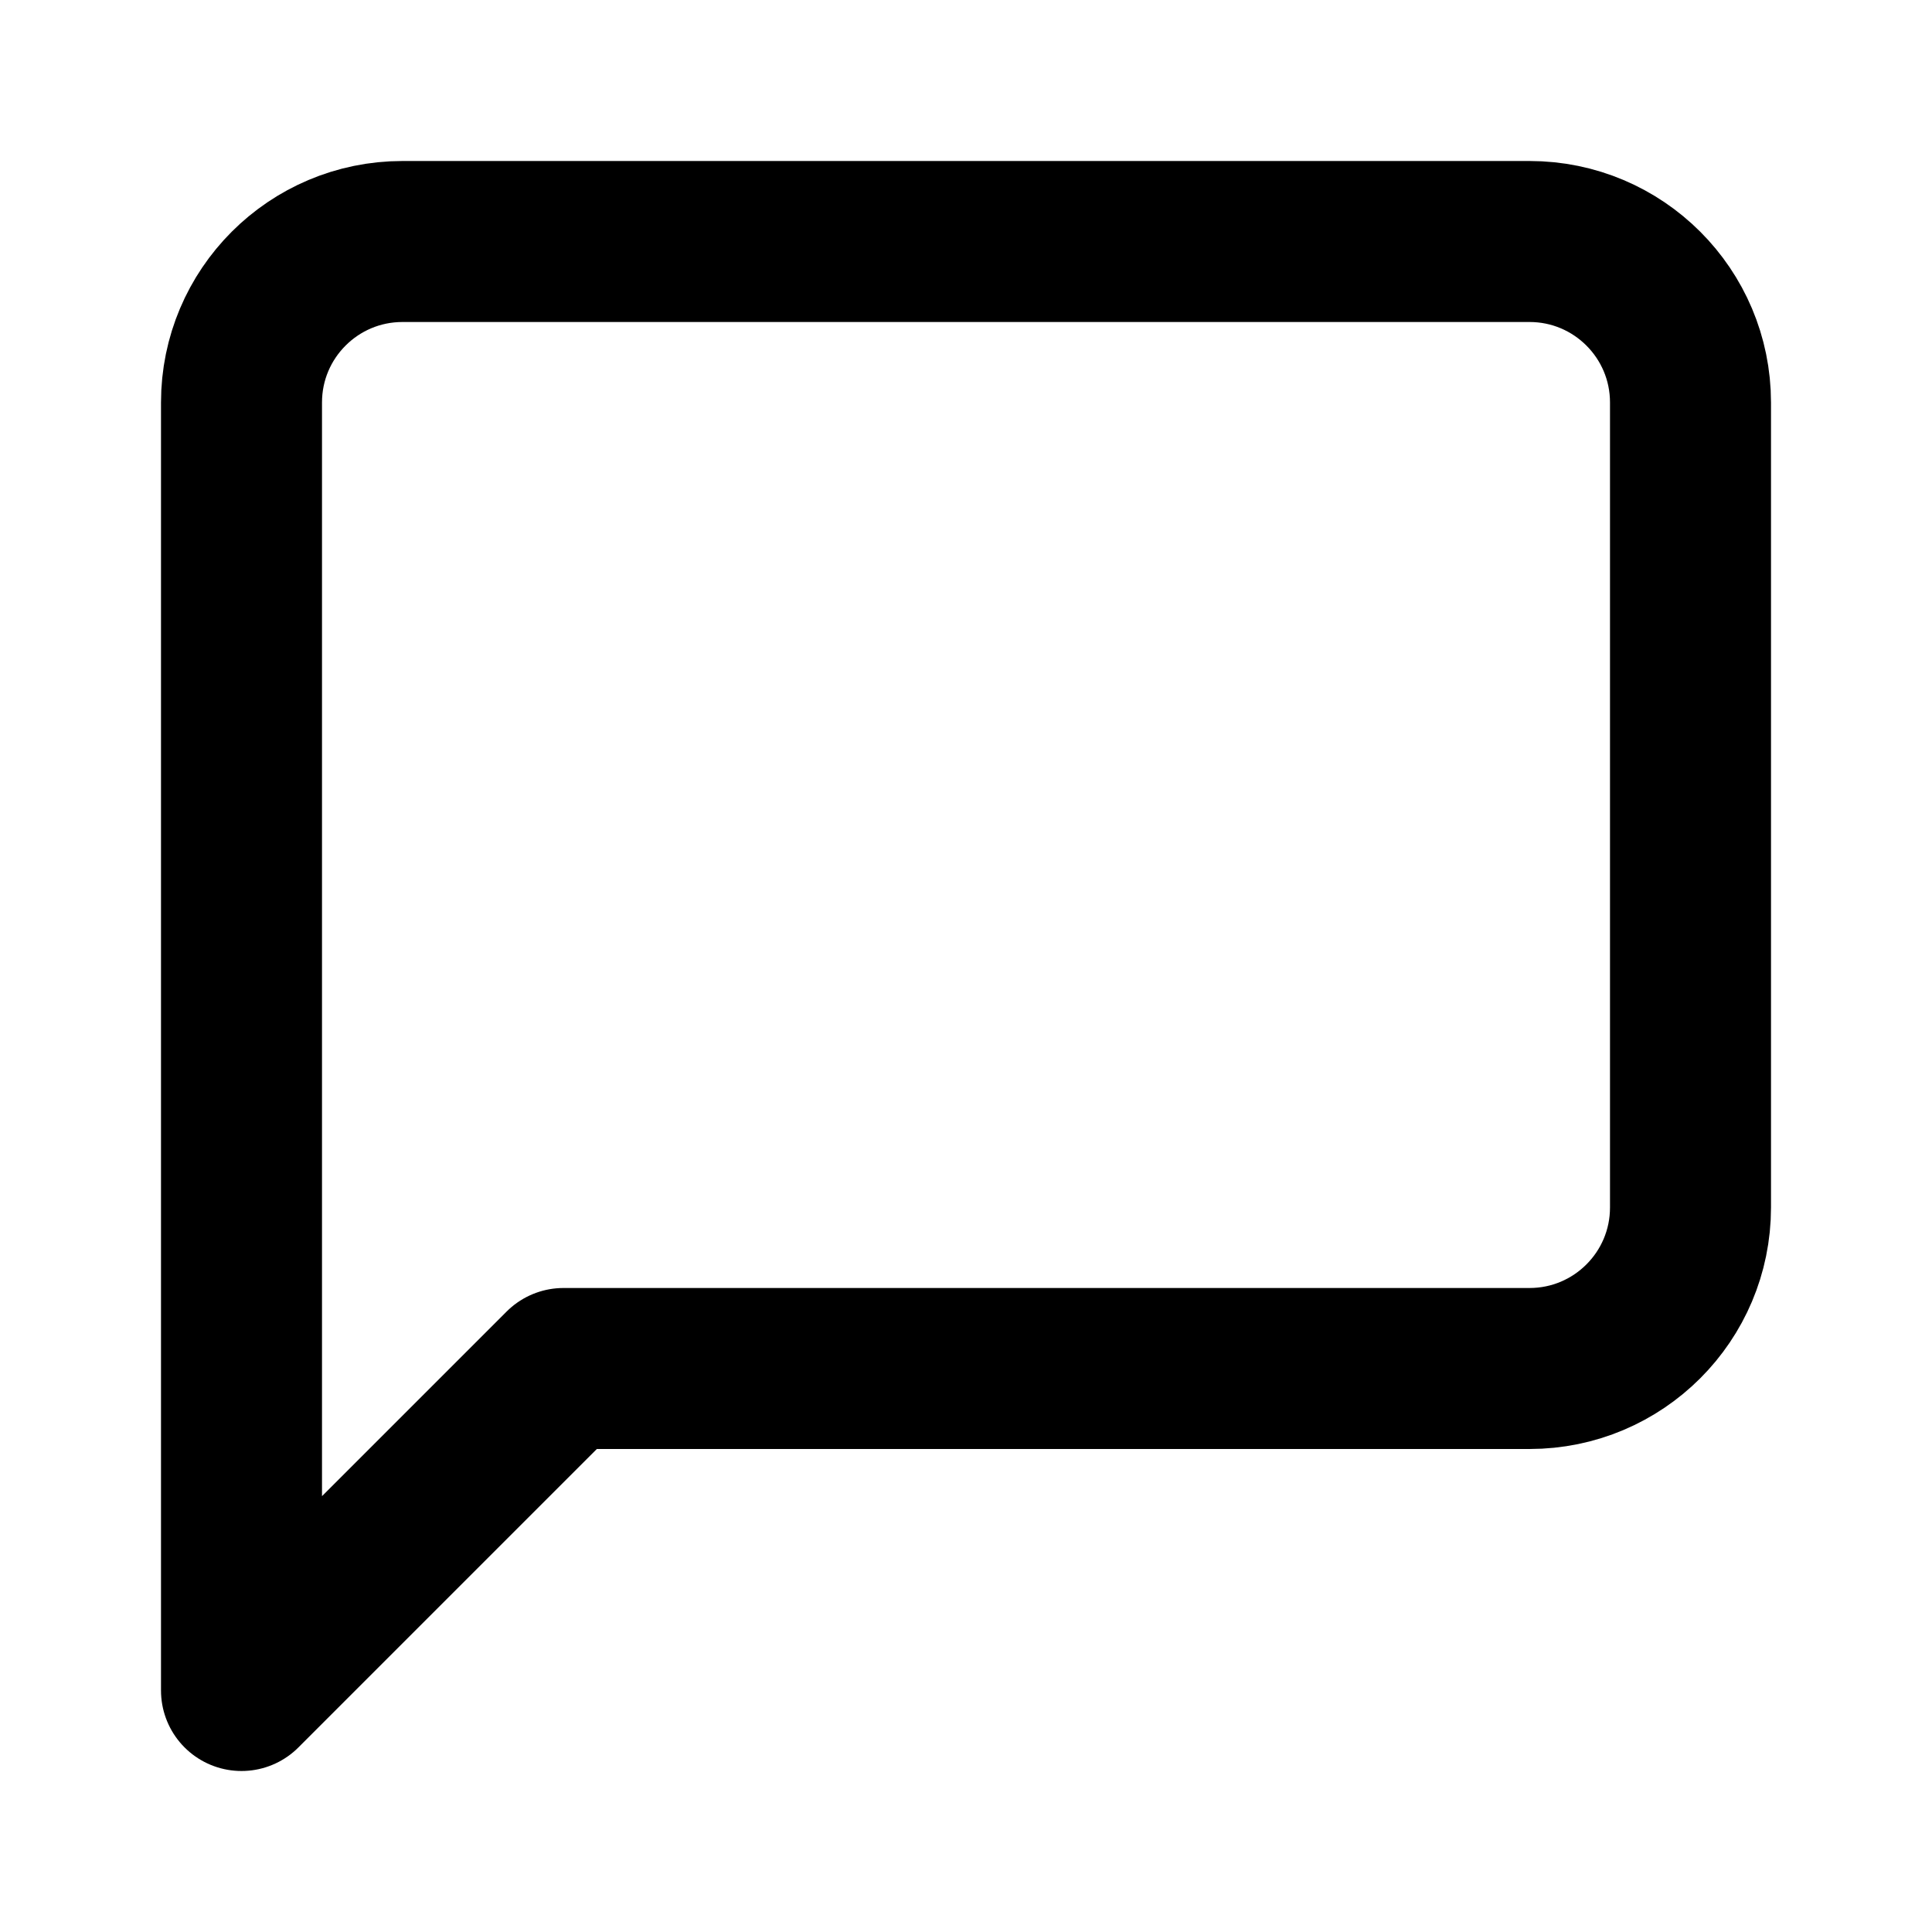
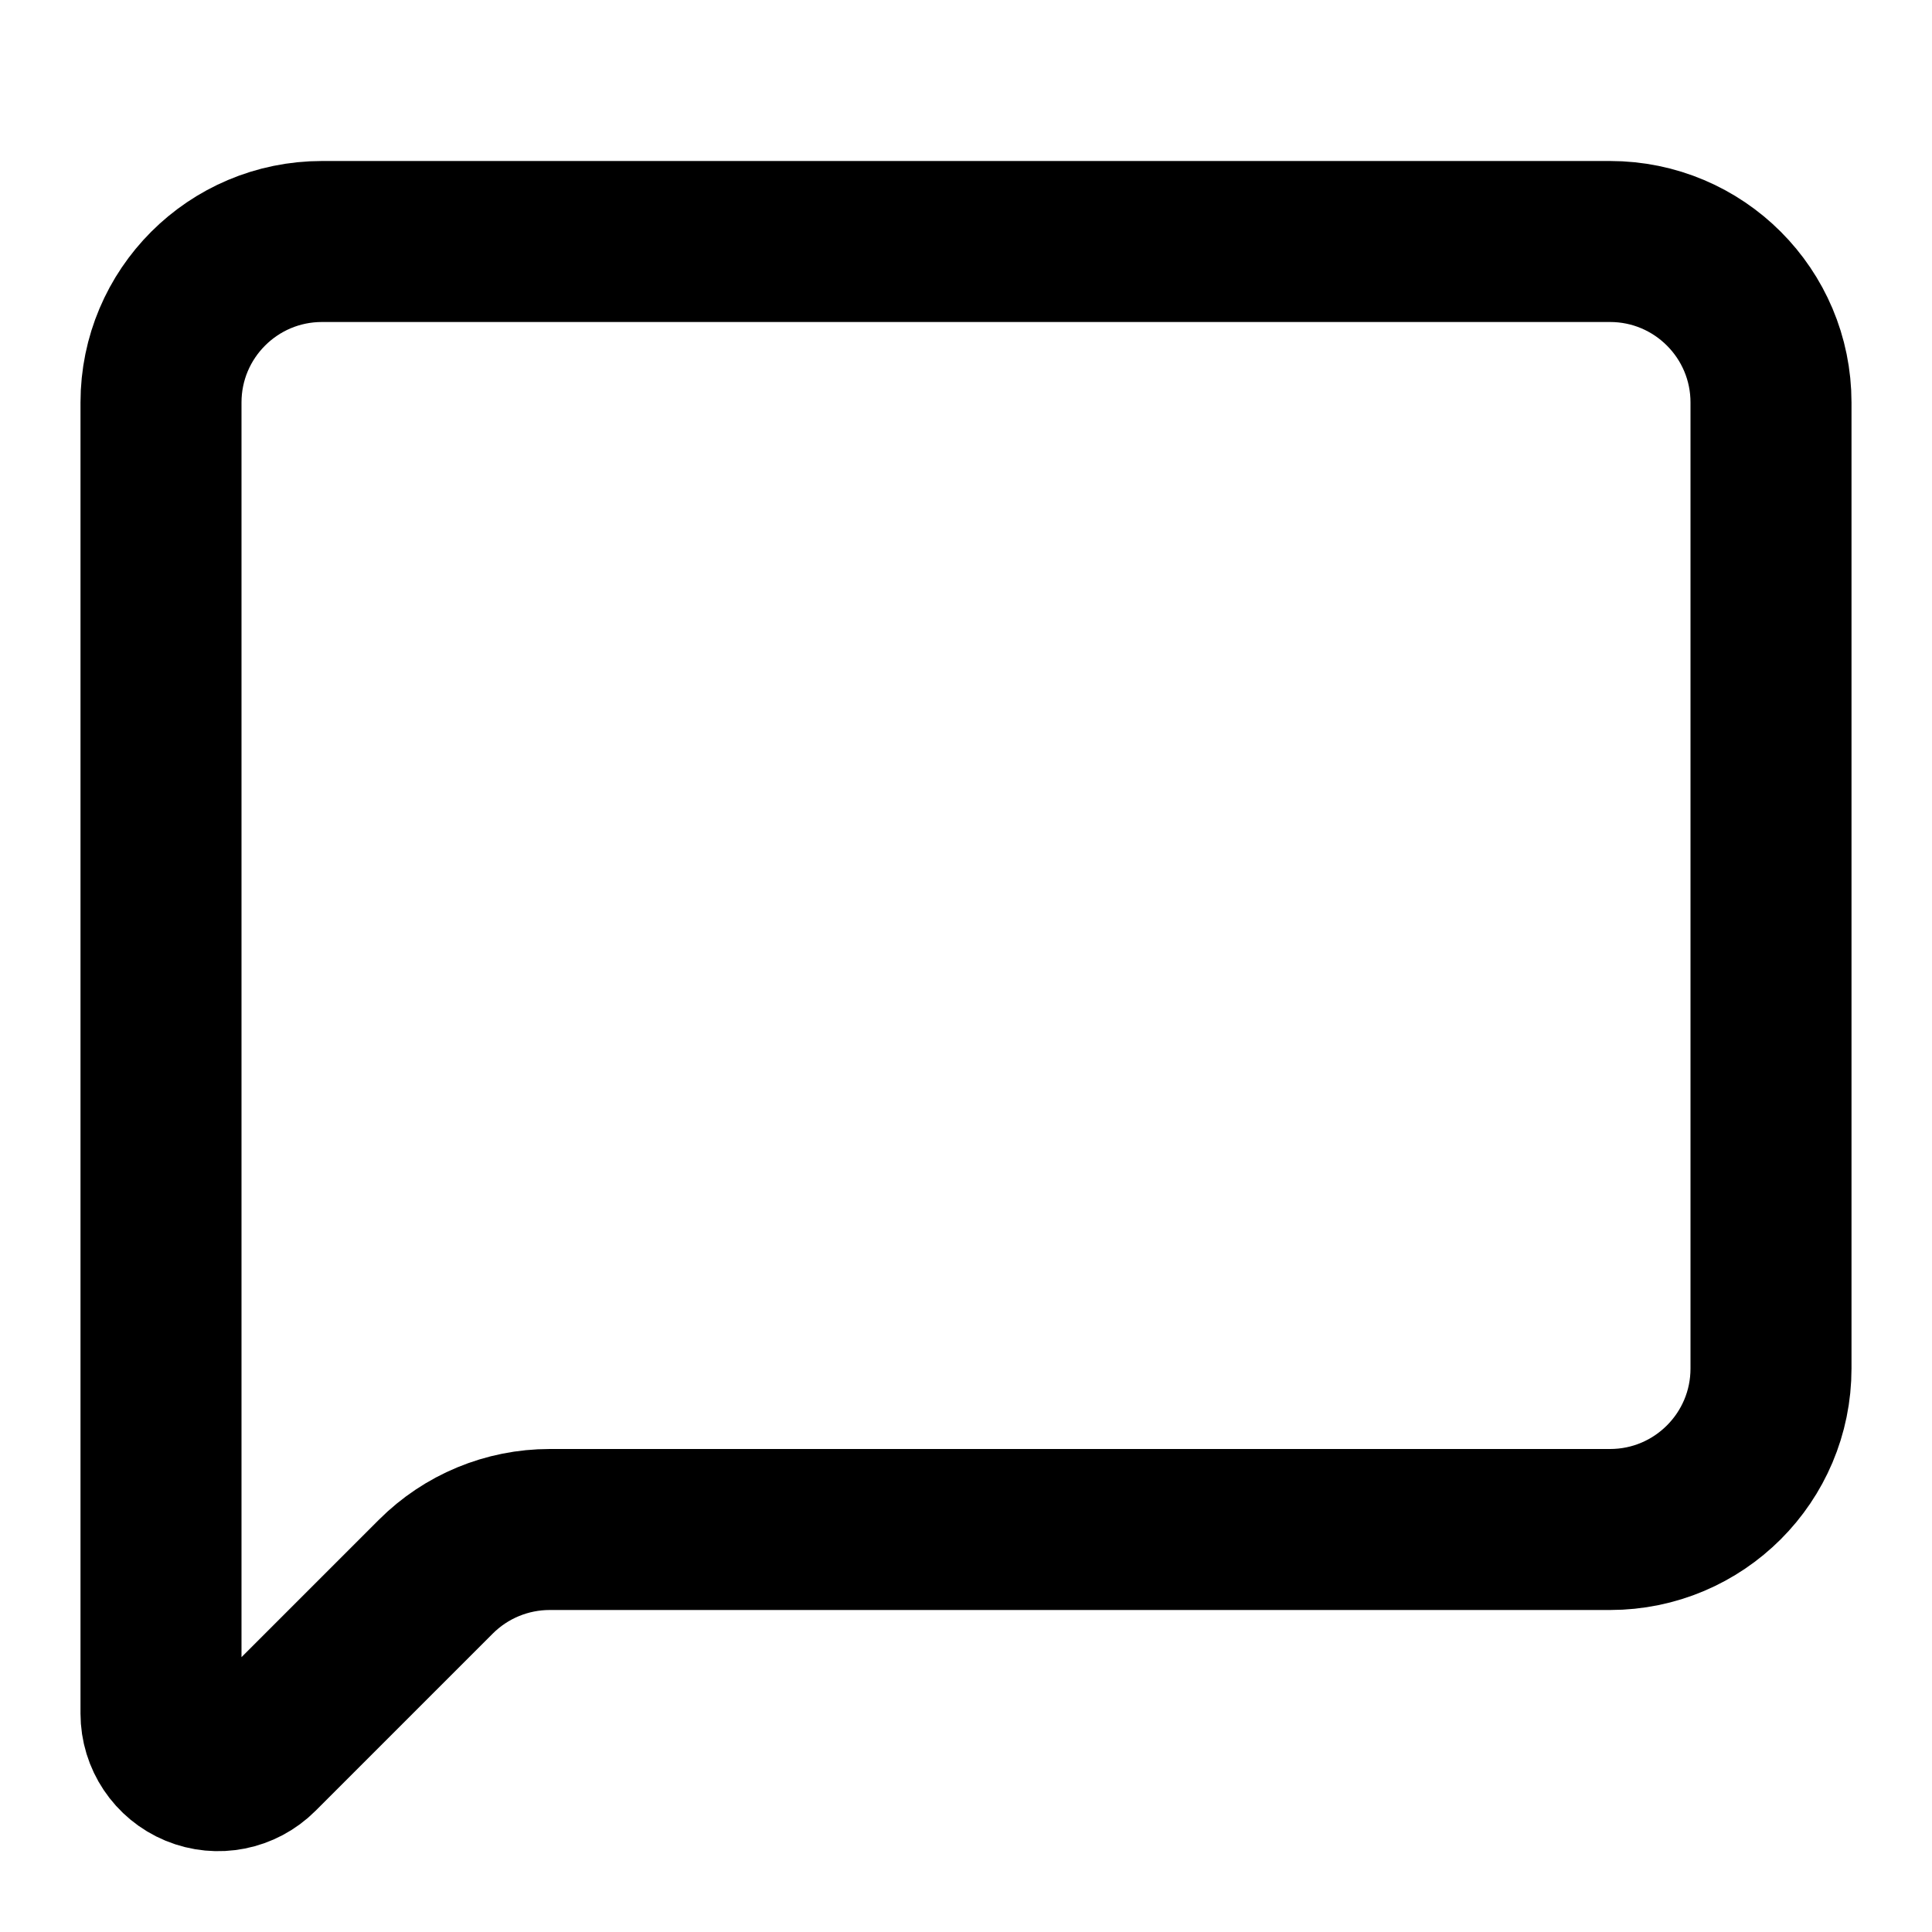
<svg xmlns="http://www.w3.org/2000/svg" width="24" height="24" viewBox="0 0 24 24" fill="none" stroke="currentColor" stroke-width="2" stroke-linecap="round" stroke-linejoin="round">
-   <path d="M21 15a2 2 0 0 1-2 2H7l-4 4V5a2 2 0 0 1 2-2h14a2 2 0 0 1 2 2z" />
+   <path d="M22 17a2 2 0 0 1-2 2H6.828a2 2 0 0 0-1.414.586l-2.202 2.202A.71.71 0 0 1 2 21.286V5a2 2 0 0 1 2-2h16a2 2 0 0 1 2 2z" />
</svg>
